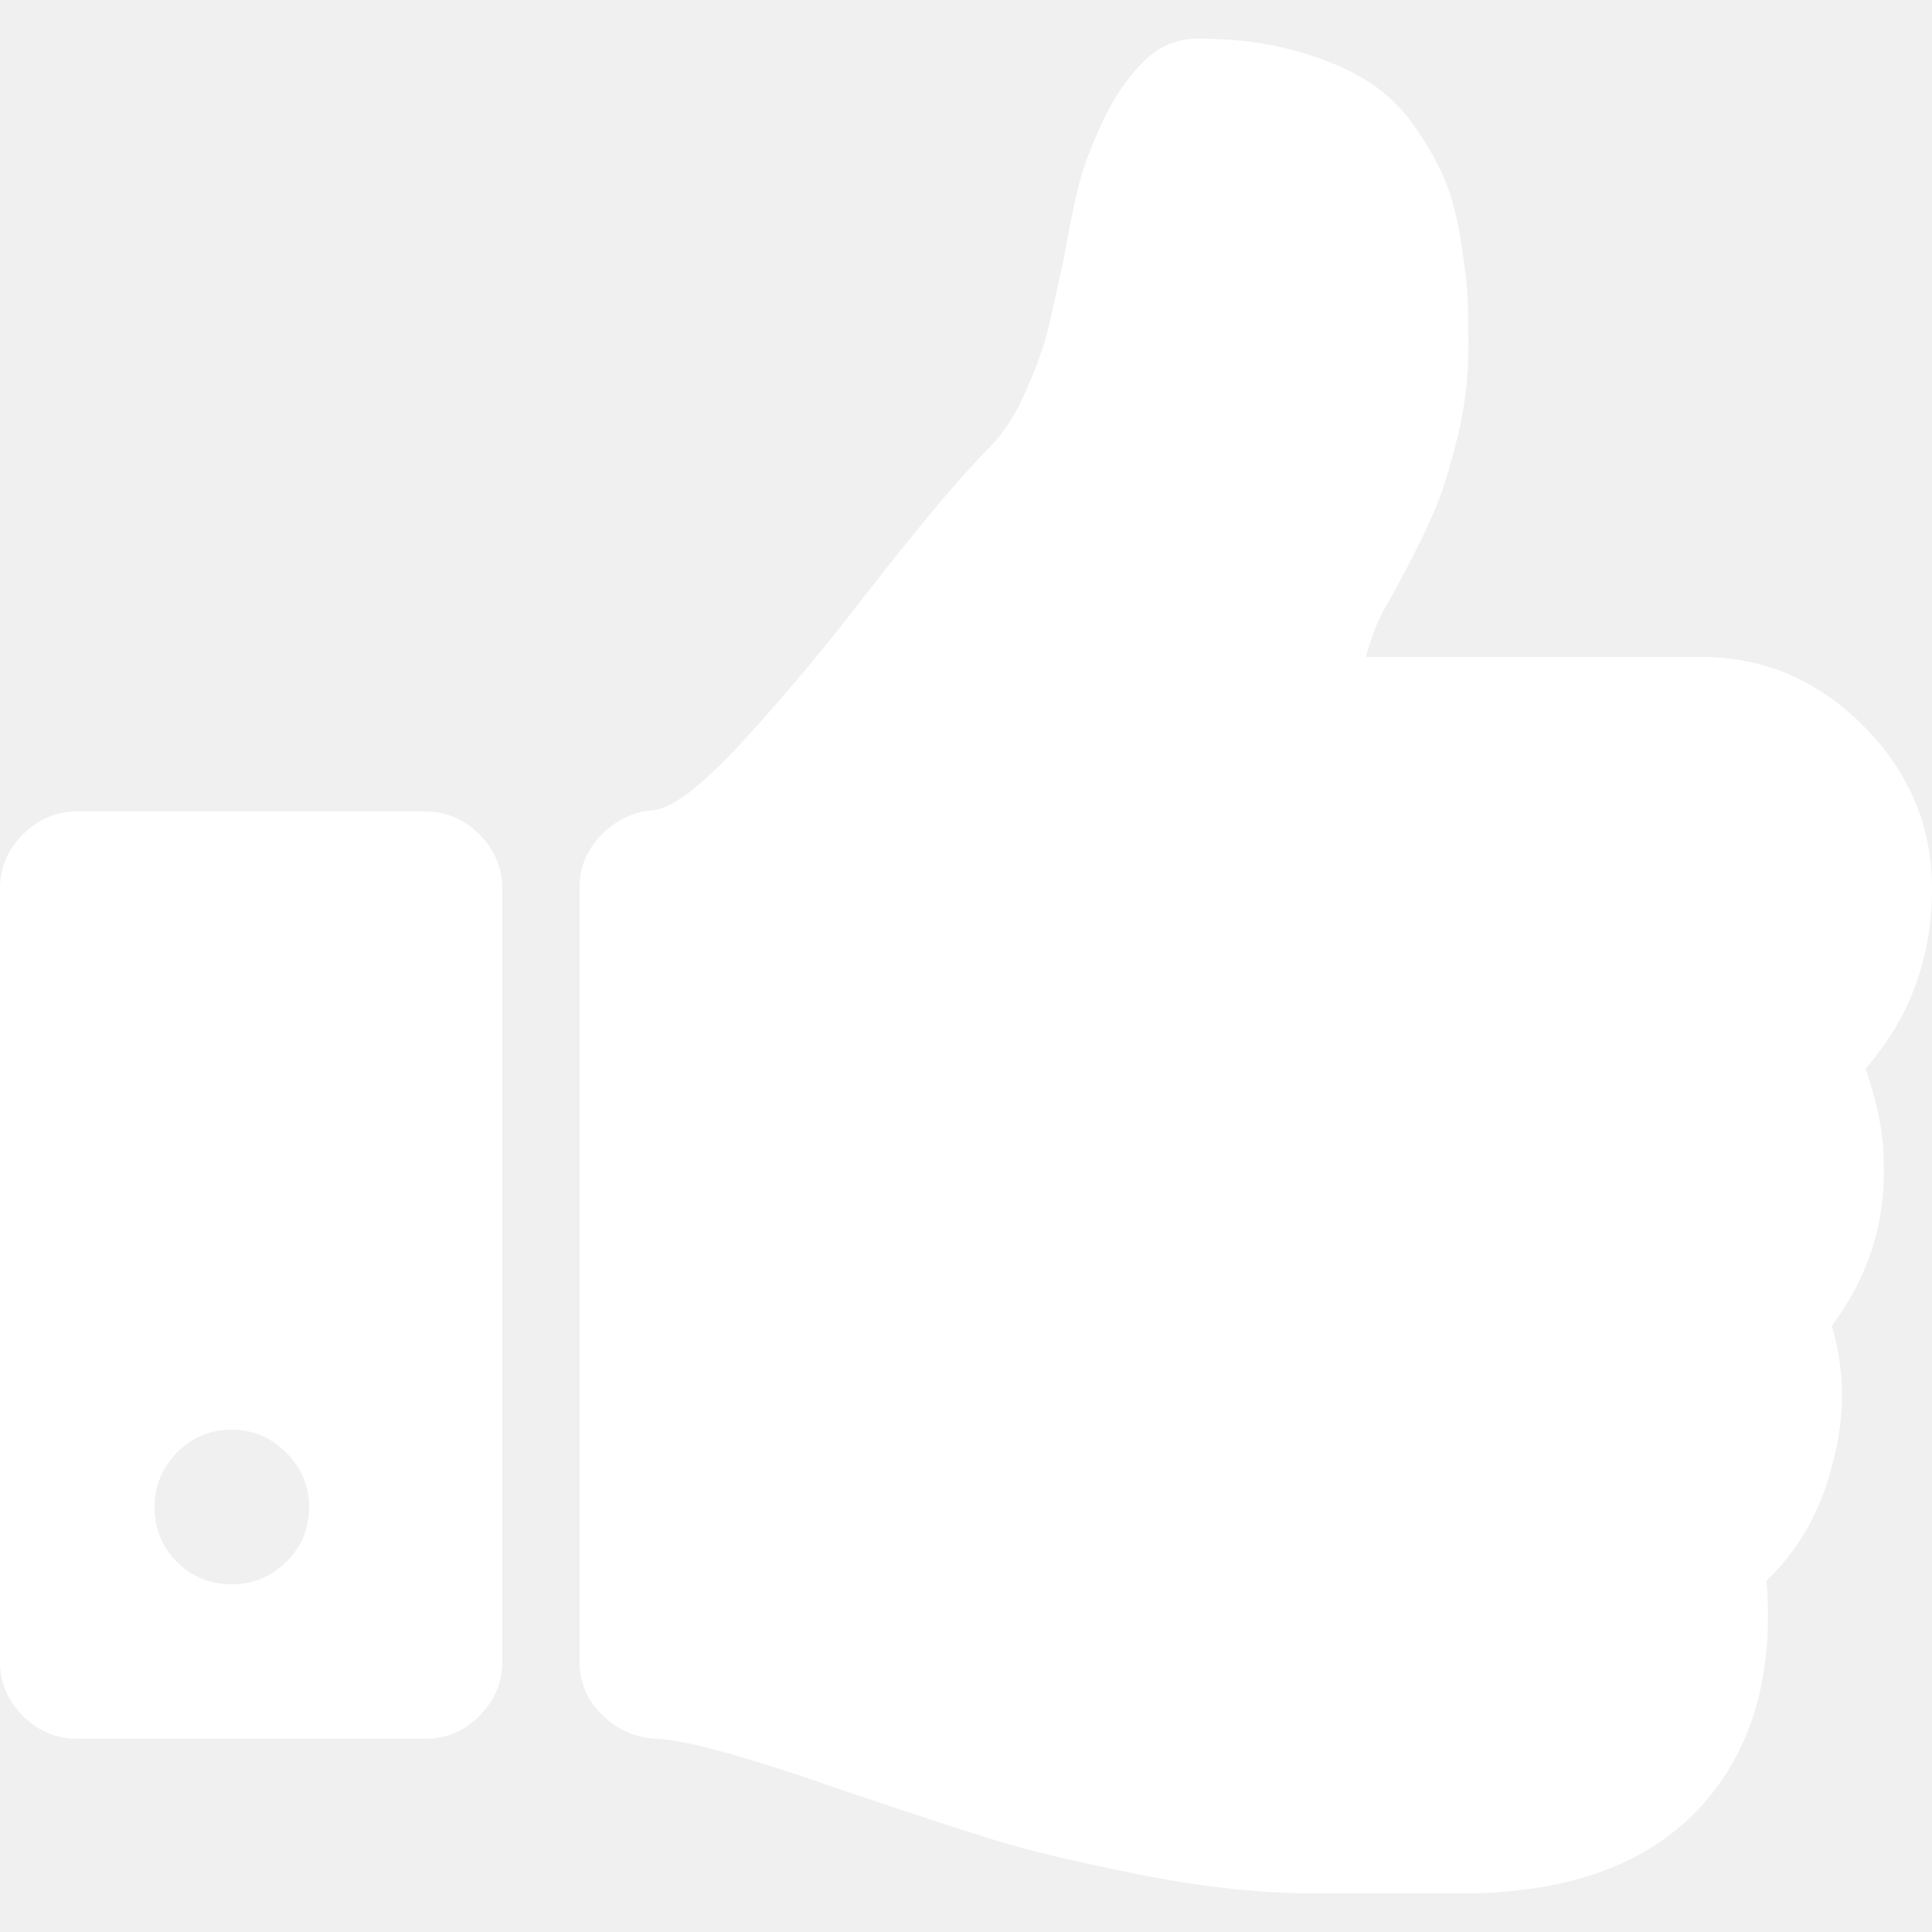
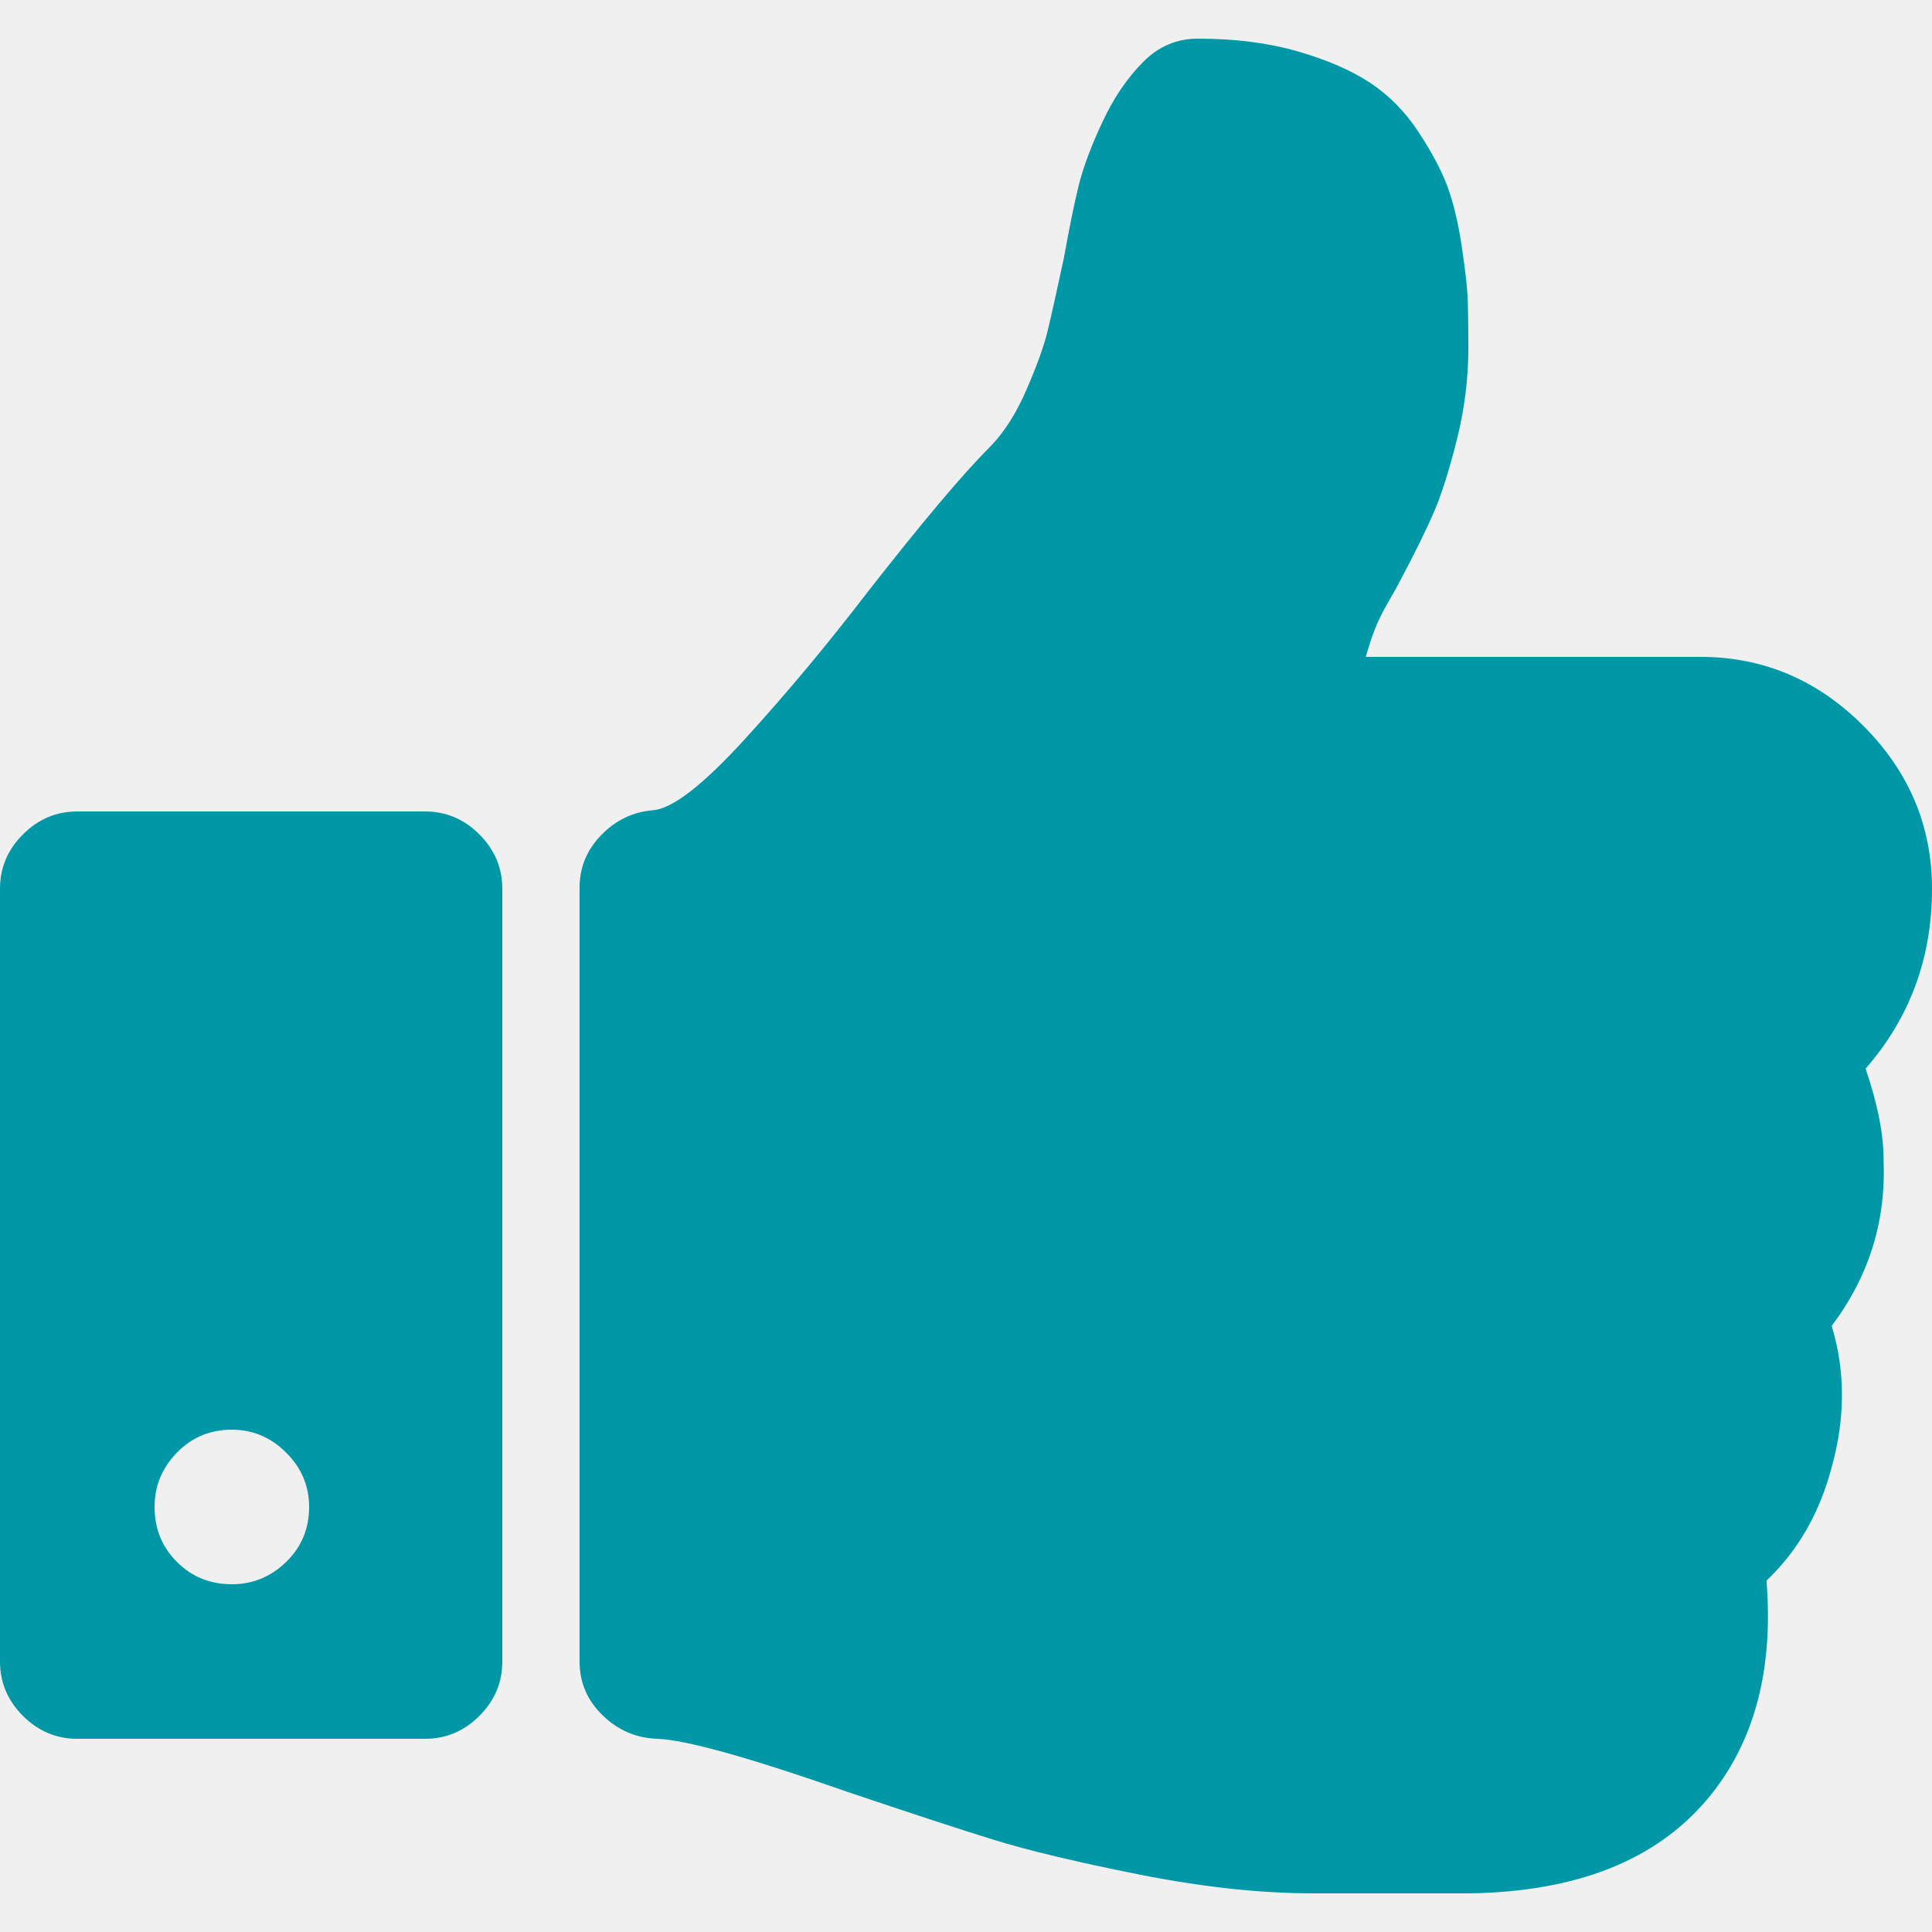
<svg xmlns="http://www.w3.org/2000/svg" version="1.1" id="Capa_1" x="0px" y="0px" width="512px" height="512px" viewBox="0 0 456.814 456.814" style="enable-background:new 0 0 456.814 456.814;" xml:space="preserve">
  <g>
    <g>
-       <path d="M441.11,252.677c10.468-11.99,15.704-26.169,15.704-42.54c0-14.846-5.432-27.692-16.259-38.547    c-10.849-10.854-23.695-16.278-38.541-16.278h-79.082c0.76-2.664,1.522-4.948,2.282-6.851c0.753-1.903,1.811-3.999,3.138-6.283    c1.328-2.285,2.283-3.999,2.852-5.139c3.425-6.468,6.047-11.801,7.857-15.985c1.807-4.192,3.606-9.9,5.42-17.133    c1.811-7.229,2.711-14.465,2.711-21.698c0-4.566-0.055-8.281-0.145-11.134c-0.089-2.855-0.574-7.139-1.423-12.85    c-0.862-5.708-2.006-10.467-3.43-14.272c-1.43-3.806-3.716-8.092-6.851-12.847c-3.142-4.764-6.947-8.613-11.424-11.565    c-4.476-2.95-10.184-5.424-17.131-7.421c-6.954-1.999-14.801-2.998-23.562-2.998c-4.948,0-9.227,1.809-12.847,5.426    c-3.806,3.806-7.047,8.564-9.709,14.272c-2.666,5.711-4.523,10.66-5.571,14.849c-1.047,4.187-2.238,9.994-3.565,17.415    c-1.719,7.998-2.998,13.752-3.86,17.273c-0.855,3.521-2.525,8.136-4.997,13.845c-2.477,5.713-5.424,10.278-8.851,13.706    c-6.28,6.28-15.891,17.701-28.837,34.259c-9.329,12.18-18.94,23.695-28.837,34.545c-9.899,10.852-17.131,16.466-21.698,16.847    c-4.755,0.38-8.848,2.331-12.275,5.854c-3.427,3.521-5.14,7.662-5.14,12.419v183.01c0,4.949,1.807,9.182,5.424,12.703    c3.615,3.525,7.898,5.38,12.847,5.571c6.661,0.191,21.698,4.374,45.111,12.566c14.654,4.941,26.12,8.706,34.4,11.272    c8.278,2.566,19.849,5.328,34.684,8.282c14.849,2.949,28.551,4.428,41.11,4.428h4.855h21.7h10.276    c25.321-0.38,44.061-7.806,56.247-22.268c11.036-13.135,15.697-30.361,13.99-51.679c7.422-7.042,12.565-15.984,15.416-26.836    c3.231-11.604,3.231-22.74,0-33.397c8.754-11.611,12.847-24.649,12.272-39.115C445.395,268.286,443.971,261.055,441.11,252.677z" fill="#FFFFFF" />
-       <path d="M100.5,191.864H18.276c-4.952,0-9.235,1.809-12.851,5.426C1.809,200.905,0,205.188,0,210.137v182.732    c0,4.942,1.809,9.227,5.426,12.847c3.619,3.611,7.902,5.421,12.851,5.421H100.5c4.948,0,9.229-1.81,12.847-5.421    c3.616-3.62,5.424-7.904,5.424-12.847V210.137c0-4.949-1.809-9.231-5.424-12.847C109.73,193.672,105.449,191.864,100.5,191.864z     M67.665,369.308c-3.616,3.521-7.898,5.281-12.847,5.281c-5.14,0-9.471-1.76-12.99-5.281c-3.521-3.521-5.281-7.85-5.281-12.99    c0-4.948,1.759-9.232,5.281-12.847c3.52-3.617,7.85-5.428,12.99-5.428c4.949,0,9.231,1.811,12.847,5.428    c3.617,3.614,5.426,7.898,5.426,12.847C73.091,361.458,71.286,365.786,67.665,369.308z" fill="#FFFFFF" />
+       <path d="M441.11,252.677c10.468-11.99,15.704-26.169,15.704-42.54c0-14.846-5.432-27.692-16.259-38.547    c-10.849-10.854-23.695-16.278-38.541-16.278h-79.082c0.76-2.664,1.522-4.948,2.282-6.851c0.753-1.903,1.811-3.999,3.138-6.283    c1.328-2.285,2.283-3.999,2.852-5.139c3.425-6.468,6.047-11.801,7.857-15.985c1.807-4.192,3.606-9.9,5.42-17.133    c1.811-7.229,2.711-14.465,2.711-21.698c0-4.566-0.055-8.281-0.145-11.134c-0.089-2.855-0.574-7.139-1.423-12.85    c-0.862-5.708-2.006-10.467-3.43-14.272c-1.43-3.806-3.716-8.092-6.851-12.847c-3.142-4.764-6.947-8.613-11.424-11.565    c-4.476-2.95-10.184-5.424-17.131-7.421c-6.954-1.999-14.801-2.998-23.562-2.998c-4.948,0-9.227,1.809-12.847,5.426    c-3.806,3.806-7.047,8.564-9.709,14.272c-2.666,5.711-4.523,10.66-5.571,14.849c-1.047,4.187-2.238,9.994-3.565,17.415    c-1.719,7.998-2.998,13.752-3.86,17.273c-0.855,3.521-2.525,8.136-4.997,13.845c-2.477,5.713-5.424,10.278-8.851,13.706    c-6.28,6.28-15.891,17.701-28.837,34.259c-9.329,12.18-18.94,23.695-28.837,34.545c-9.899,10.852-17.131,16.466-21.698,16.847    c-4.755,0.38-8.848,2.331-12.275,5.854c-3.427,3.521-5.14,7.662-5.14,12.419v183.01c0,4.949,1.807,9.182,5.424,12.703    c3.615,3.525,7.898,5.38,12.847,5.571c6.661,0.191,21.698,4.374,45.111,12.566c14.654,4.941,26.12,8.706,34.4,11.272    c8.278,2.566,19.849,5.328,34.684,8.282c14.849,2.949,28.551,4.428,41.11,4.428h4.855h21.7h10.276    c25.321-0.38,44.061-7.806,56.247-22.268c11.036-13.135,15.697-30.361,13.99-51.679c7.422-7.042,12.565-15.984,15.416-26.836    c3.231-11.604,3.231-22.74,0-33.397c8.754-11.611,12.847-24.649,12.272-39.115C445.395,268.286,443.971,261.055,441.11,252.677z" fill="#0097A7" />
+       <path d="M100.5,191.864H18.276c-4.952,0-9.235,1.809-12.851,5.426C1.809,200.905,0,205.188,0,210.137v182.732    c0,4.942,1.809,9.227,5.426,12.847c3.619,3.611,7.902,5.421,12.851,5.421H100.5c4.948,0,9.229-1.81,12.847-5.421    c3.616-3.62,5.424-7.904,5.424-12.847V210.137c0-4.949-1.809-9.231-5.424-12.847C109.73,193.672,105.449,191.864,100.5,191.864z     M67.665,369.308c-3.616,3.521-7.898,5.281-12.847,5.281c-5.14,0-9.471-1.76-12.99-5.281c-3.521-3.521-5.281-7.85-5.281-12.99    c0-4.948,1.759-9.232,5.281-12.847c3.52-3.617,7.85-5.428,12.99-5.428c4.949,0,9.231,1.811,12.847,5.428    c3.617,3.614,5.426,7.898,5.426,12.847C73.091,361.458,71.286,365.786,67.665,369.308z" fill="#0097A7" />
    </g>
  </g>
  <g>
</g>
  <g>
</g>
  <g>
</g>
  <g>
</g>
  <g>
</g>
  <g>
</g>
  <g>
</g>
  <g>
</g>
  <g>
</g>
  <g>
</g>
  <g>
</g>
  <g>
</g>
  <g>
</g>
  <g>
</g>
  <g>
</g>
</svg>
